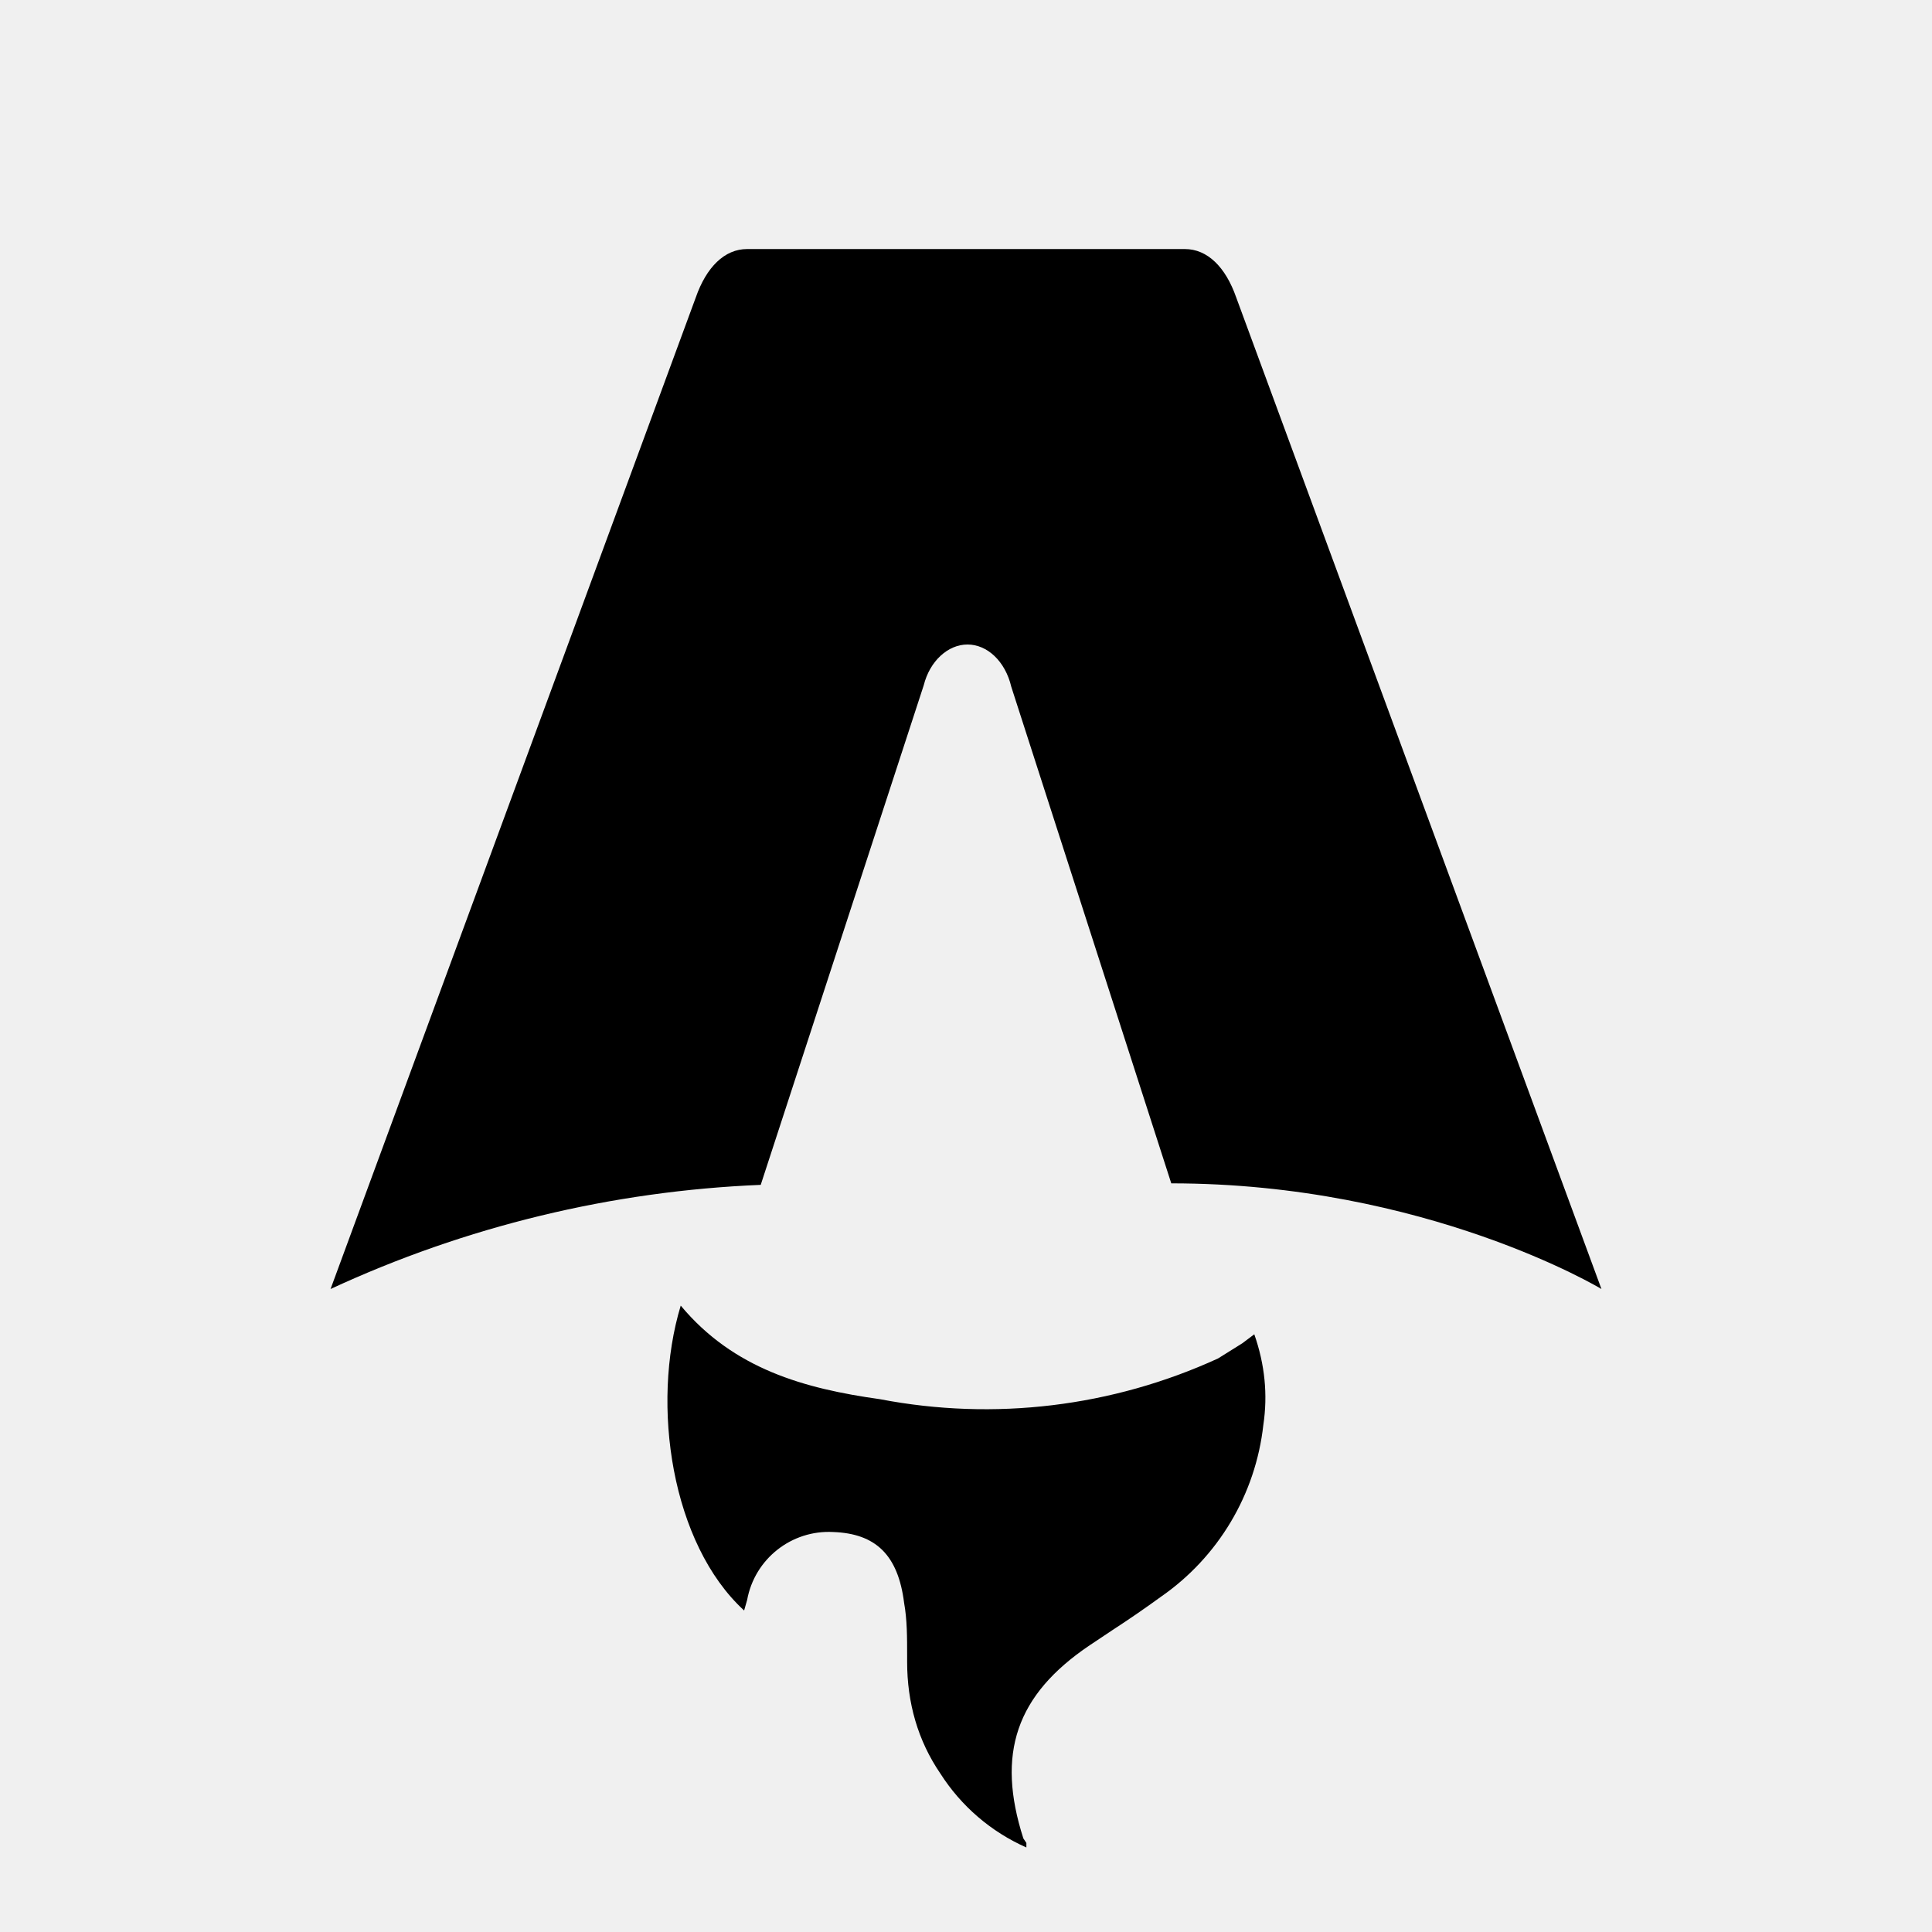
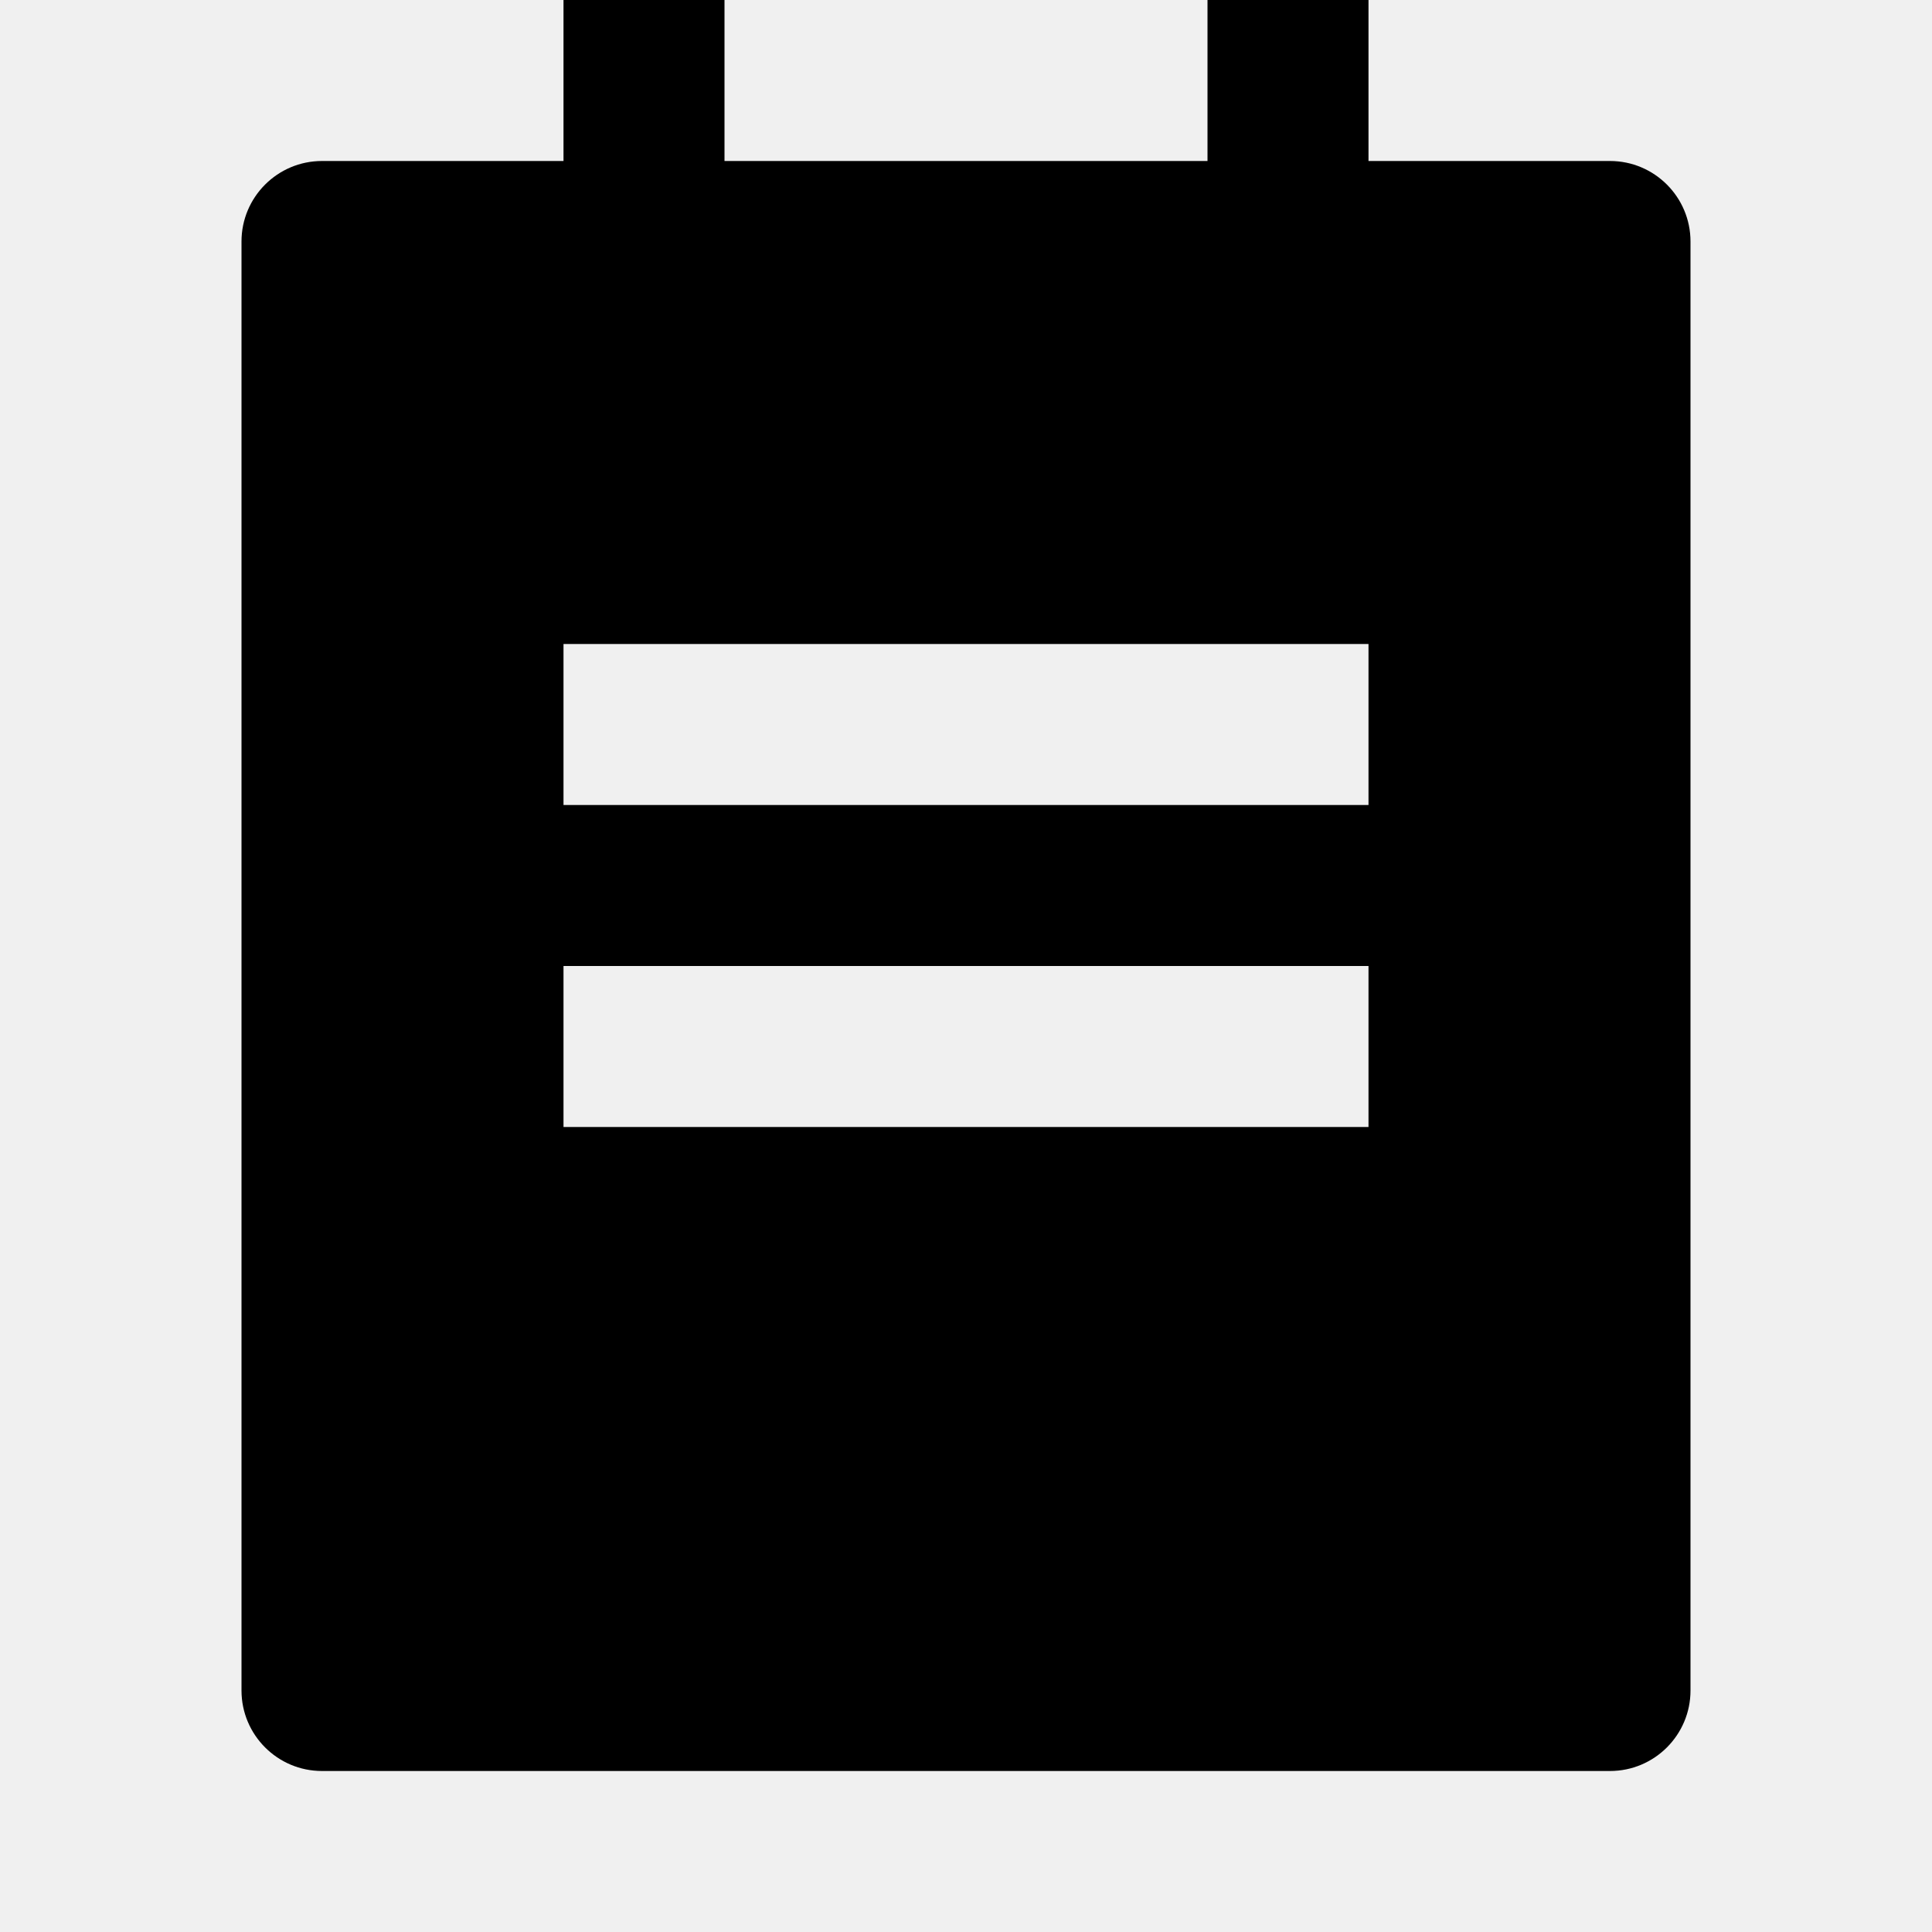
- <svg xmlns="http://www.w3.org/2000/svg" fill="none" viewBox="0 0 128 128">
-   <path d="M50.4 78.5a75.1 75.1 0 0 0-28.5 6.9l24.2-65.7c.7-2 1.9-3.2 3.4-3.2h29c1.5 0 2.7 1.2 3.4 3.2l24.2 65.7s-11.6-7-28.5-7L67 45.5c-.4-1.7-1.6-2.8-2.9-2.8-1.3 0-2.5 1.1-2.9 2.7L50.4 78.5Zm-1.1 28.2Zm-4.2-20.2c-2 6.6-.6 15.8 4.2 20.2a17.5 17.5 0 0 1 .2-.7 5.5 5.5 0 0 1 5.7-4.5c2.8.1 4.3 1.5 4.7 4.7.2 1.1.2 2.3.2 3.5v.4c0 2.7.7 5.2 2.2 7.4a13 13 0 0 0 5.7 4.9v-.3l-.2-.3c-1.8-5.6-.5-9.5 4.4-12.8l1.5-1a73 73 0 0 0 3.2-2.2 16 16 0 0 0 6.8-11.4c.3-2 .1-4-.6-6l-.8.6-1.6 1a37 37 0 0 1-22.4 2.7c-5-.7-9.7-2-13.2-6.2Z" />
-   <style>
-         path { fill: #000; }
-         @media (prefers-color-scheme: dark) {
-             path { fill: #FFF; }
-         }
-     </style>
+ <svg xmlns="http://www.w3.org/2000/svg" viewBox="0 0 24 24" width="240" height="240" fill="currentColor">
+   <path fill="none" d="M0 0h24v24H0z" />
+   <path d="M17 2H20C20.552 2 21 2.448 21 3V21C21 21.552 20.552 22 20 22H4C3.448 22 3 21.552 3 21V3C3 2.448 3.448 2 4 2H7V0H9V2H15V0H17V2ZM7 8V10H17V8H7ZM7 12V14H17V12H7Z" />
</svg>
